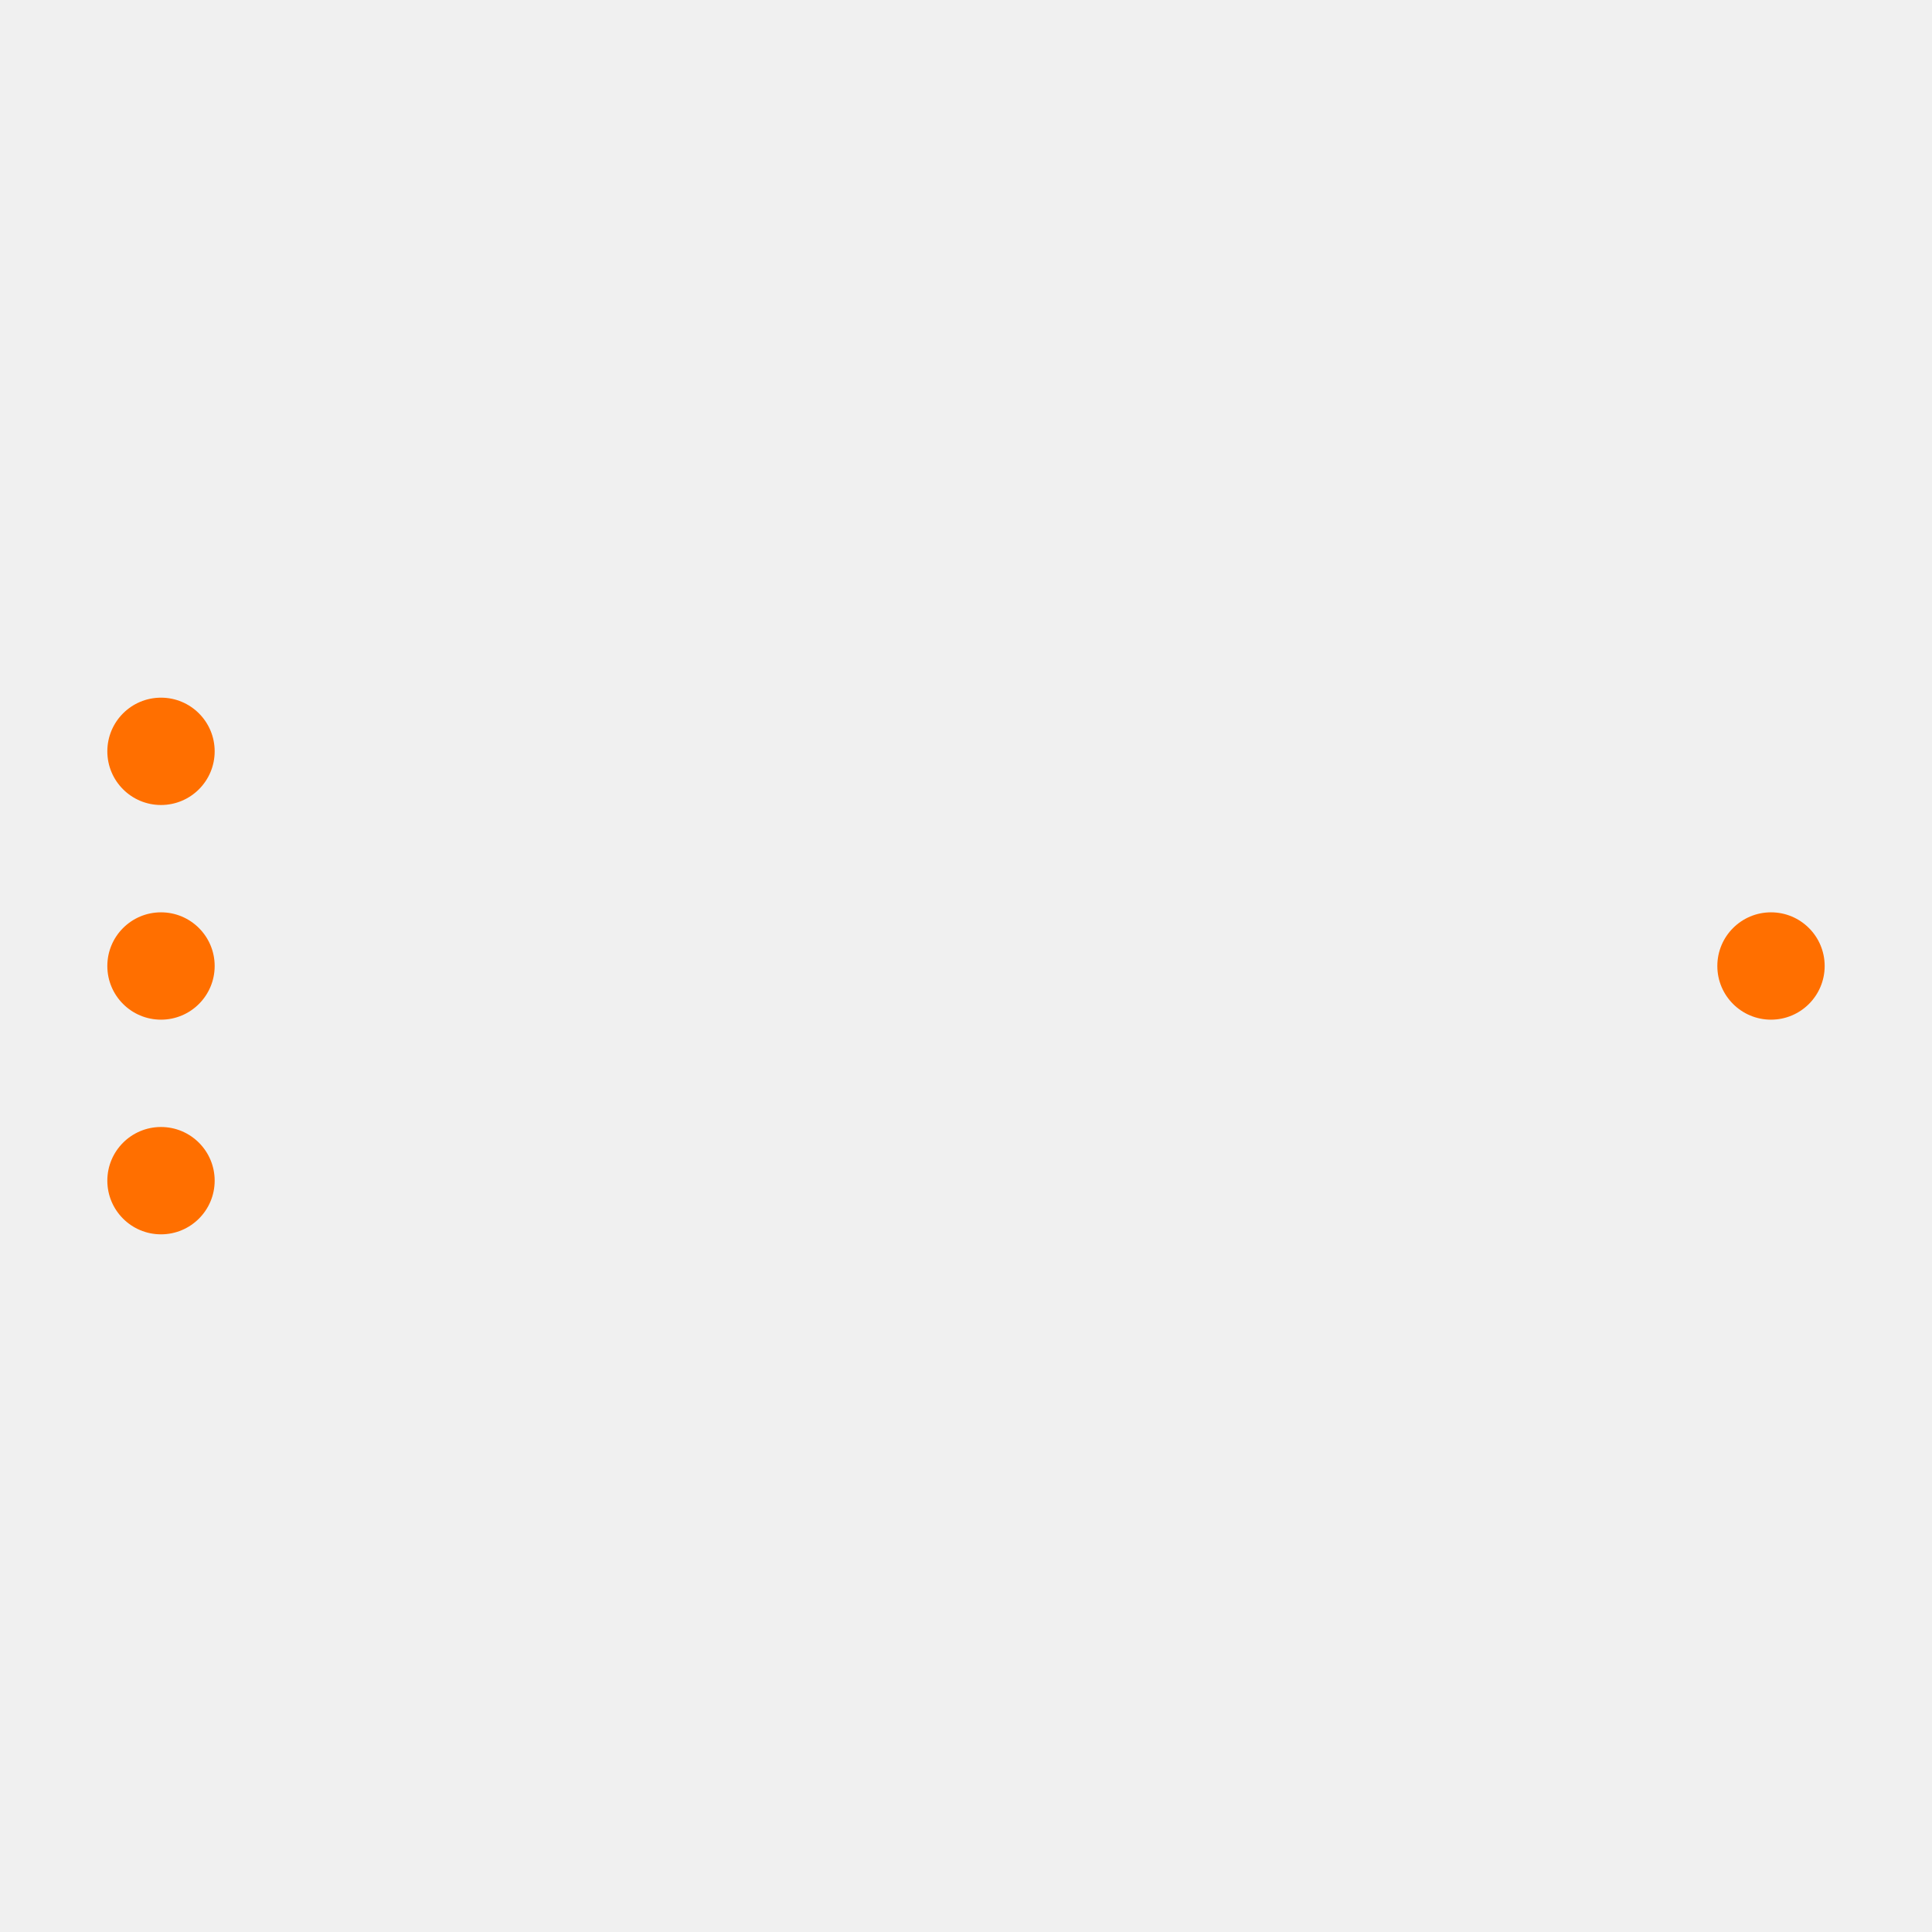
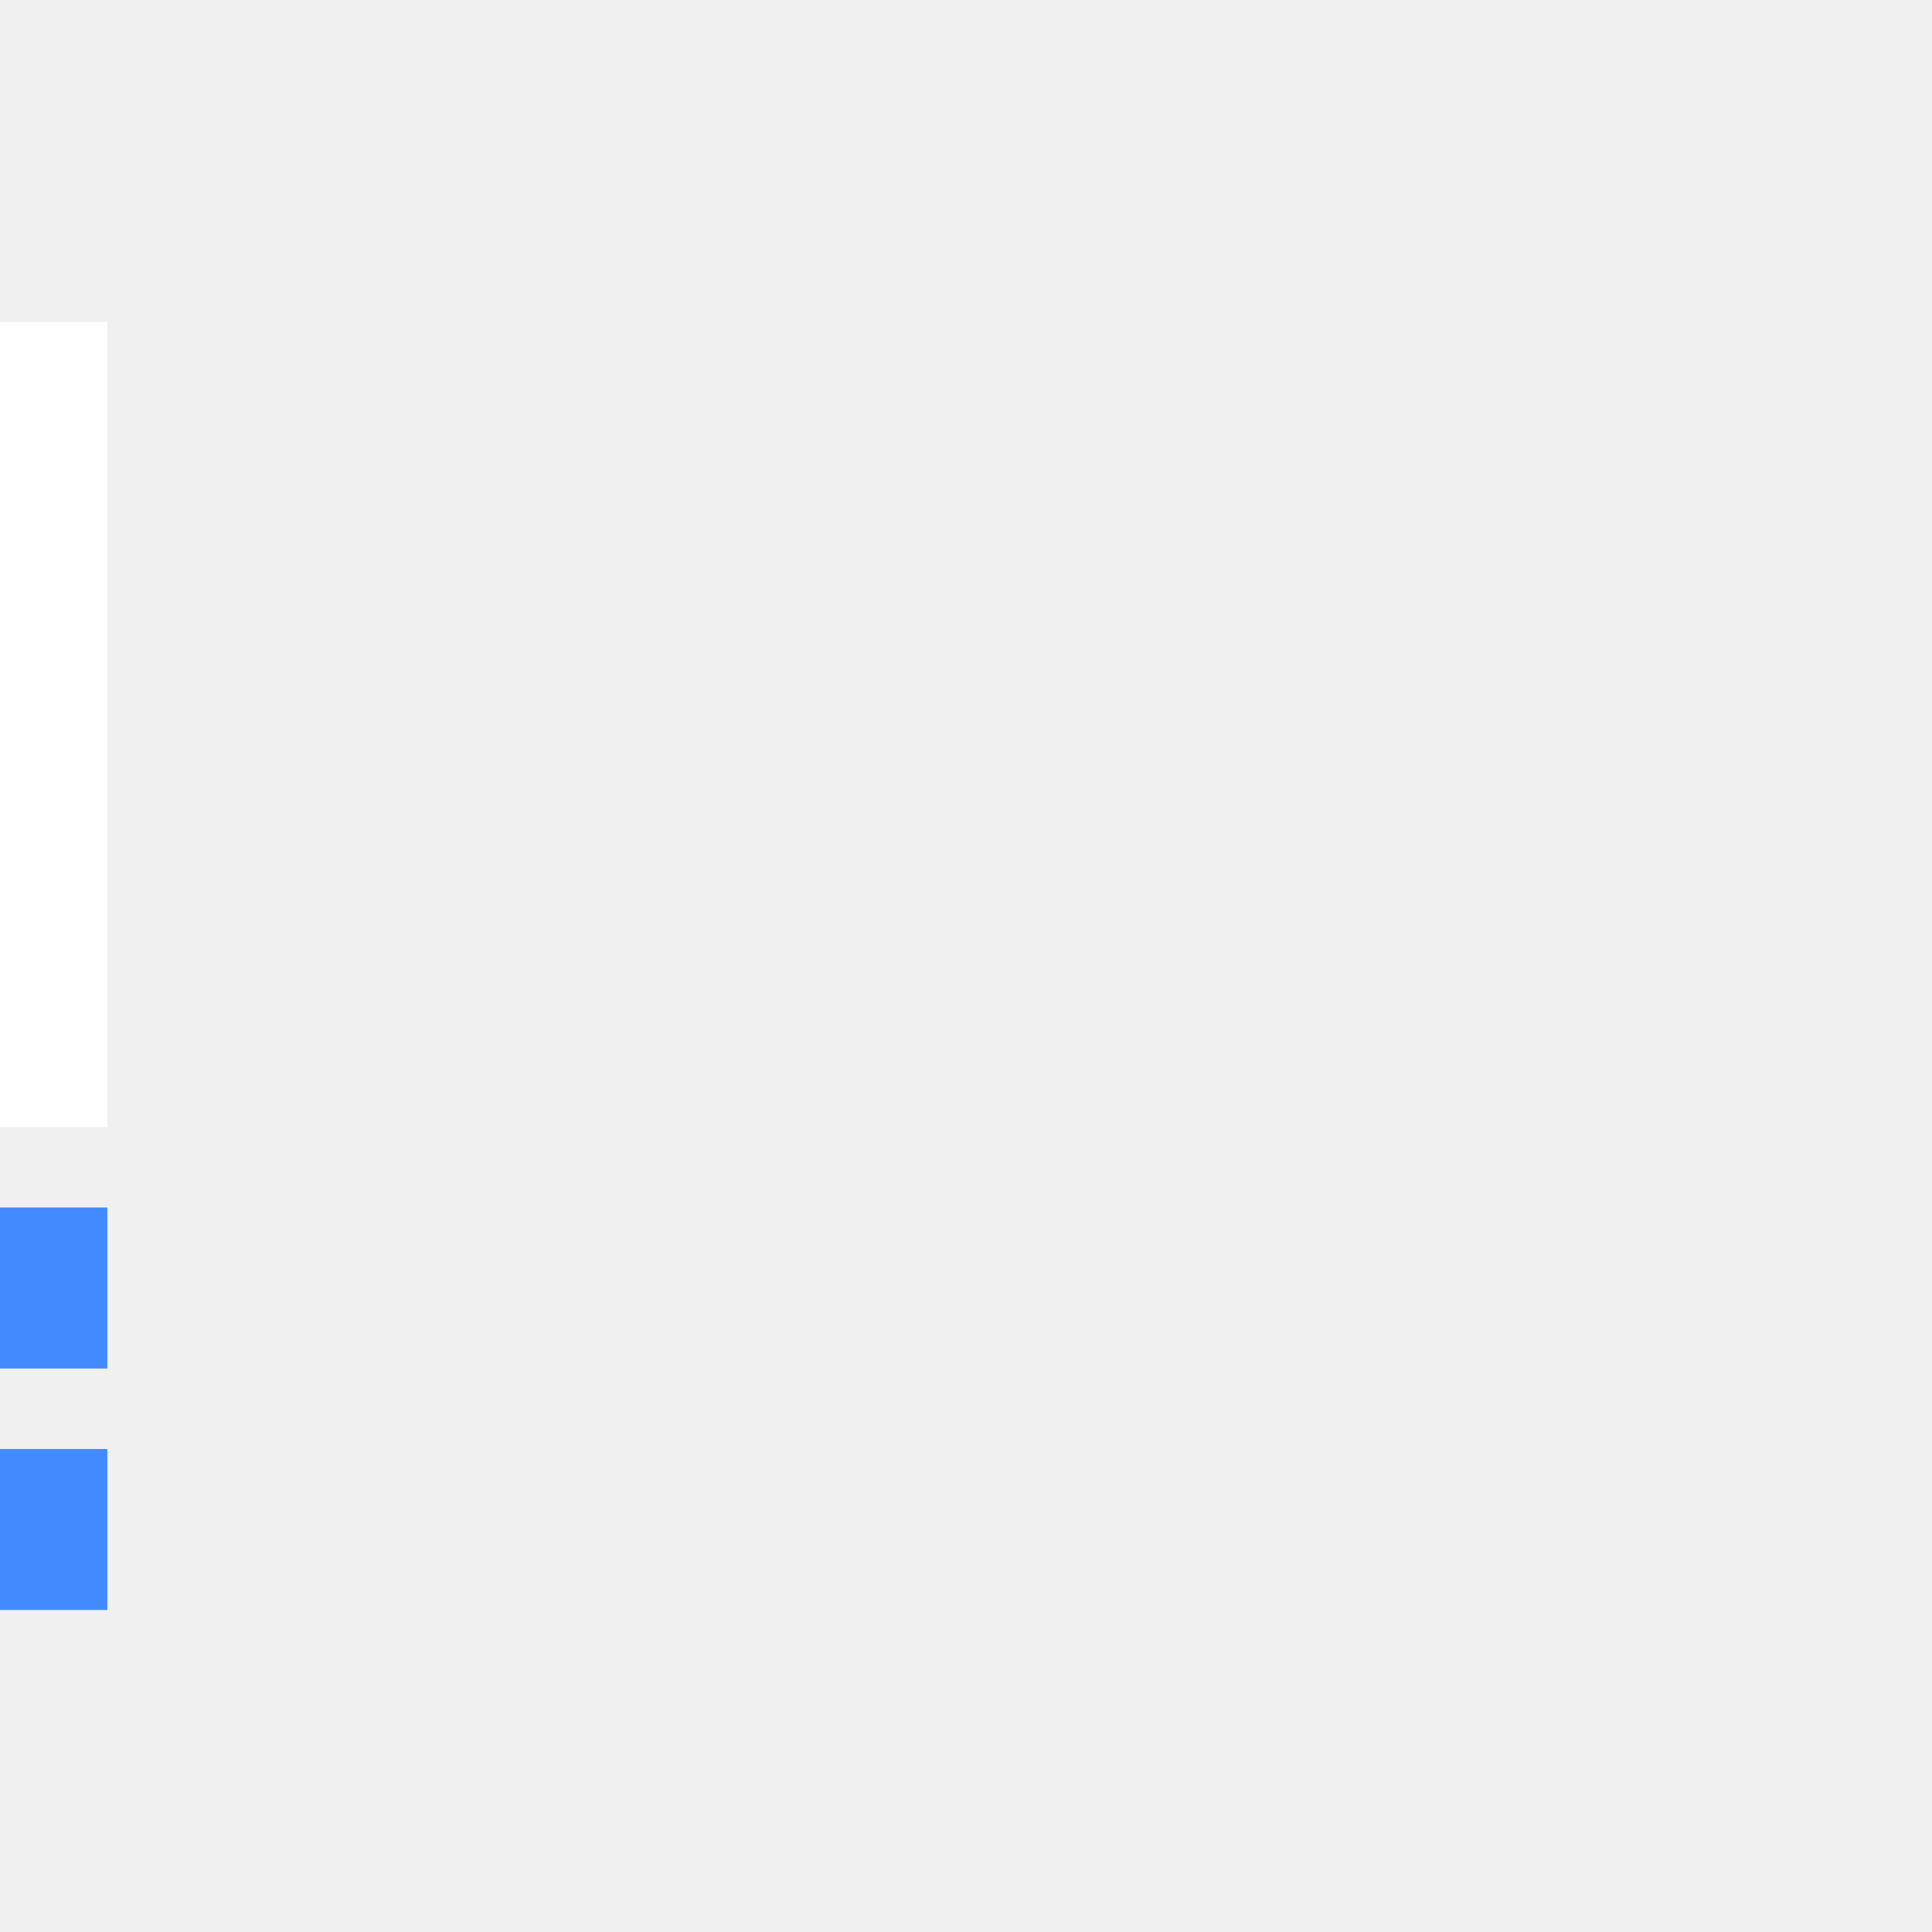
- <svg xmlns="http://www.w3.org/2000/svg" width="144" height="144" viewBox="0 0 72 72" fill="#FF6F00">
-   <circle cx="6" cy="28" r="2" />
-   <circle cx="6" cy="36" r="2" />
-   <circle cx="6" cy="44" r="2" />
-   <circle cx="66" cy="36" r="2" />
+ <svg xmlns="http://www.w3.org/2000/svg" width="72" height="72" viewBox="0 0 72 72">
+   <rect ry="0" height="30" width="4" y="12" x="0" stroke-width=".5" fill="#fff" />
+   <rect ry="0" height="6" width="4" y="45" x="0" stroke-width=".5" fill="#448aff" />
+   <rect ry="0" height="6" width="4" y="54" x="0" stroke-width=".5" fill="#448aff" />
</svg>
